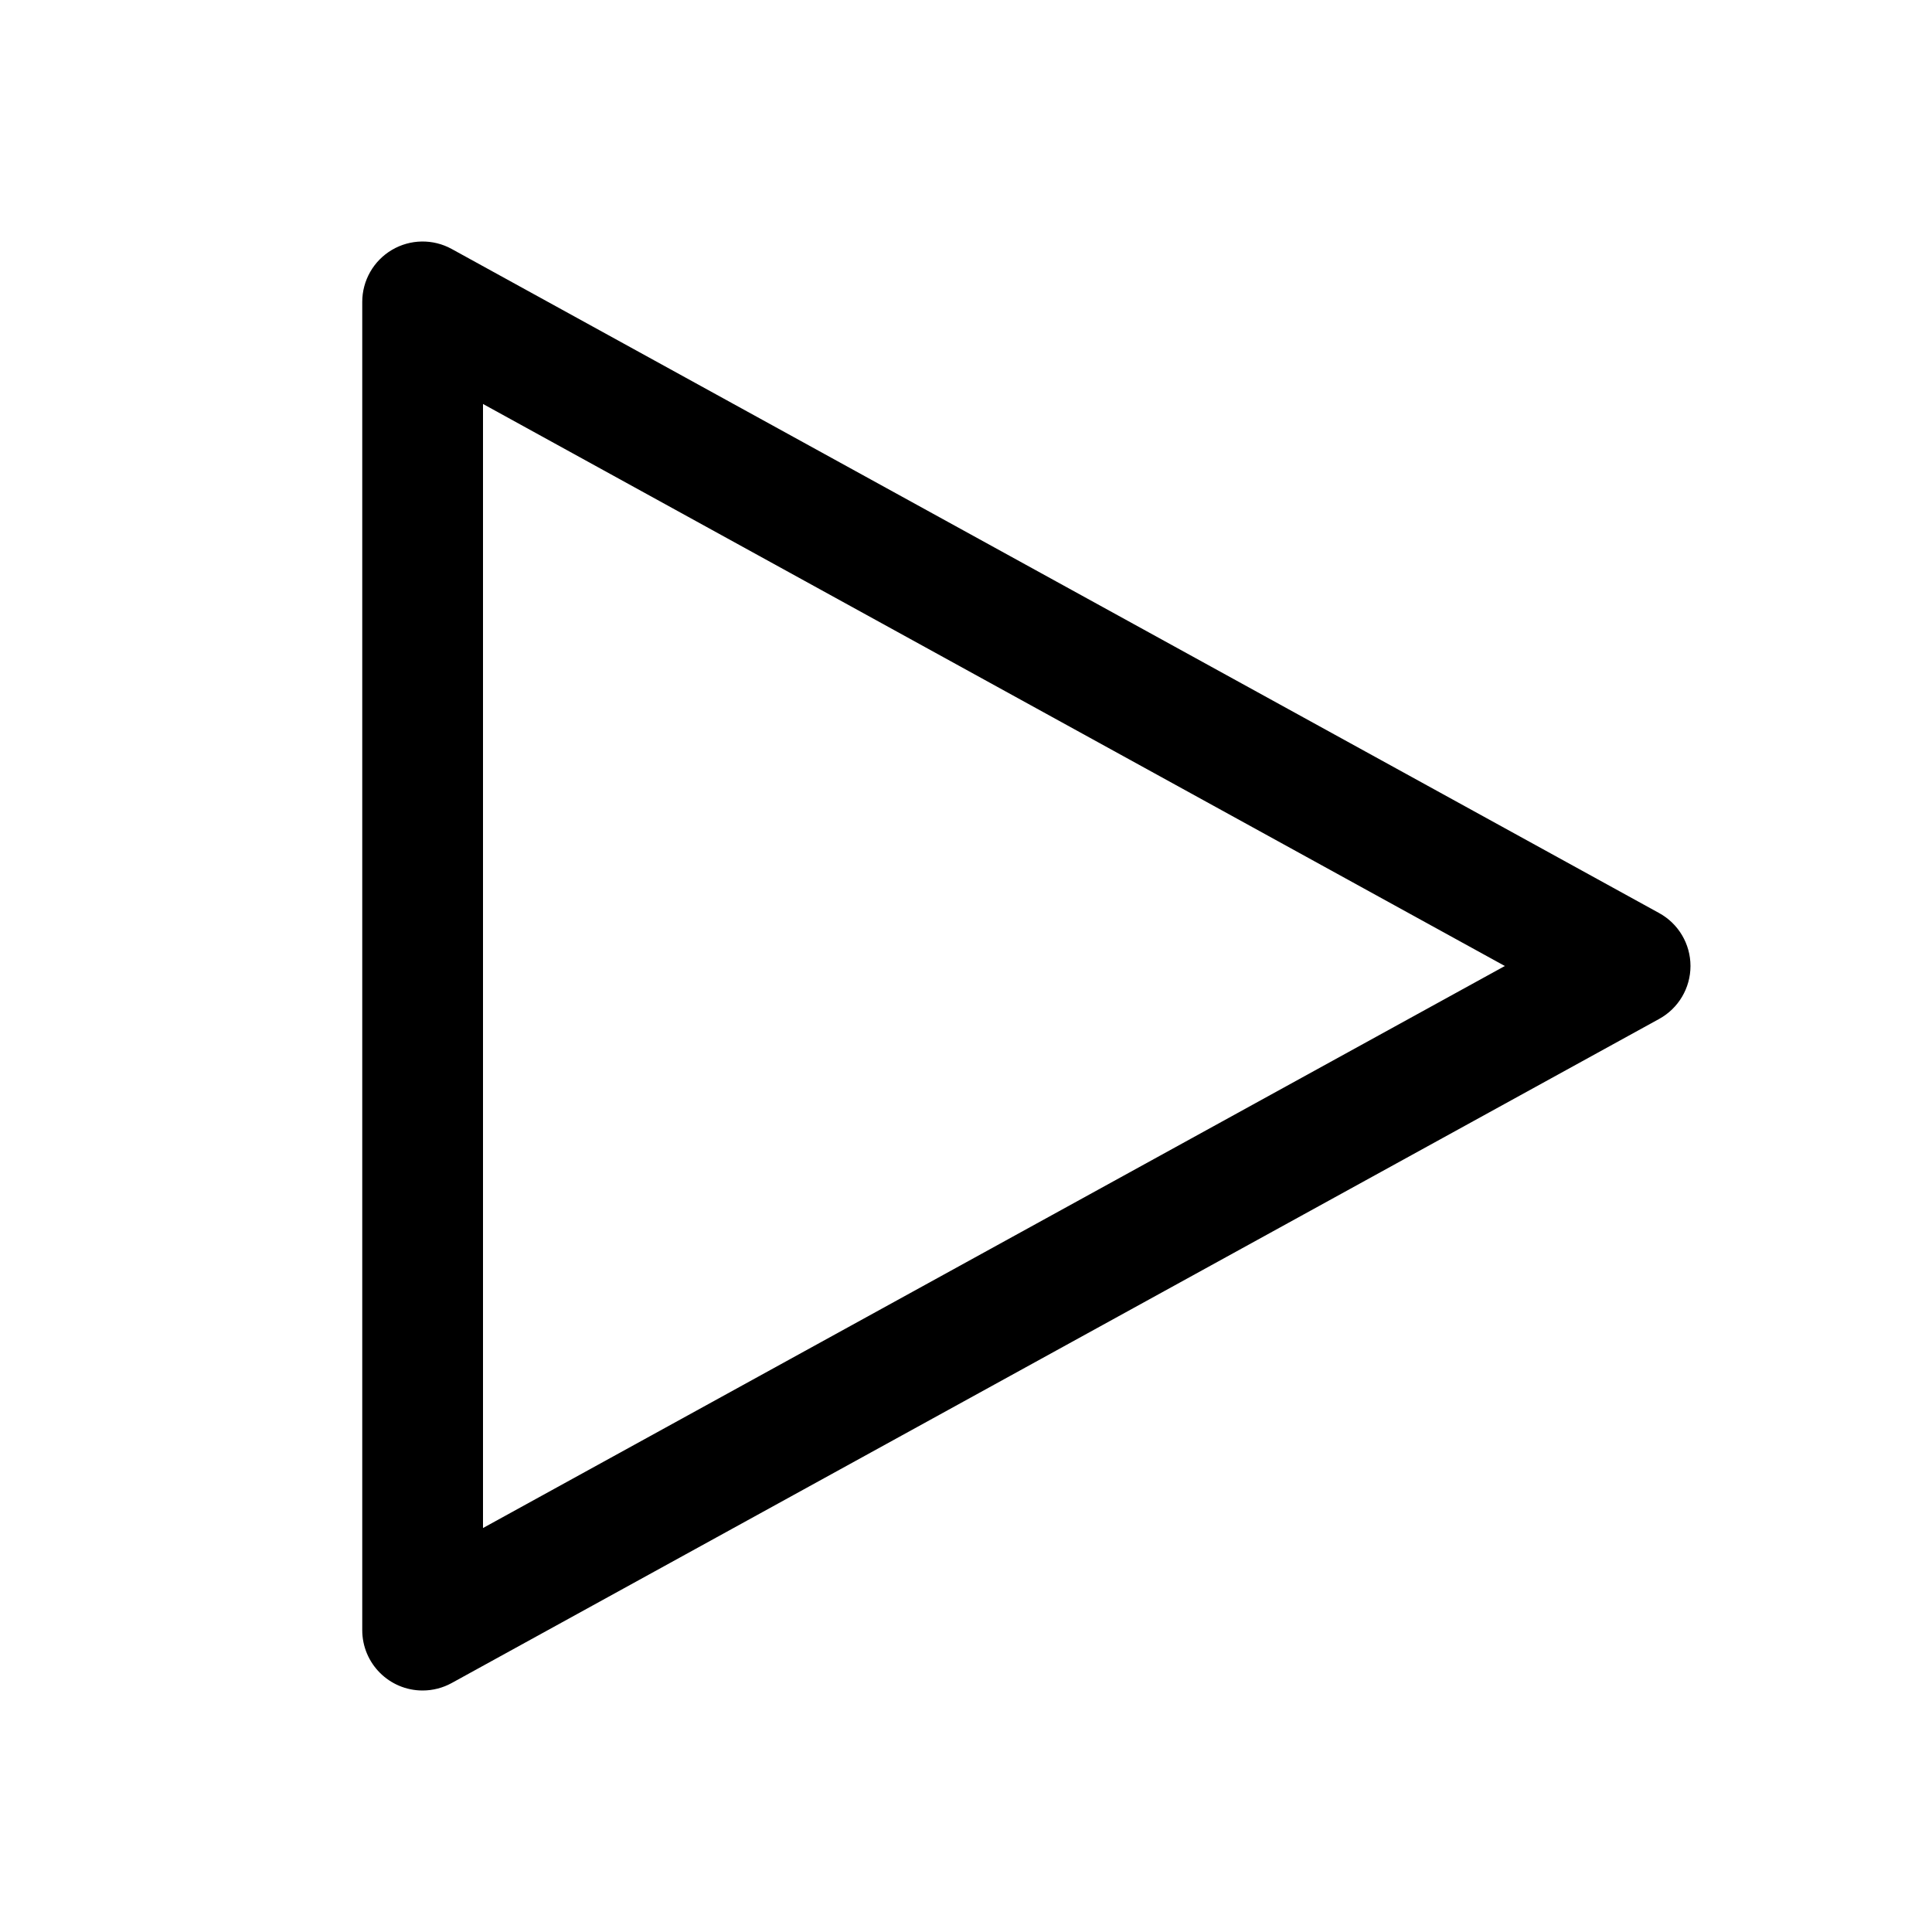
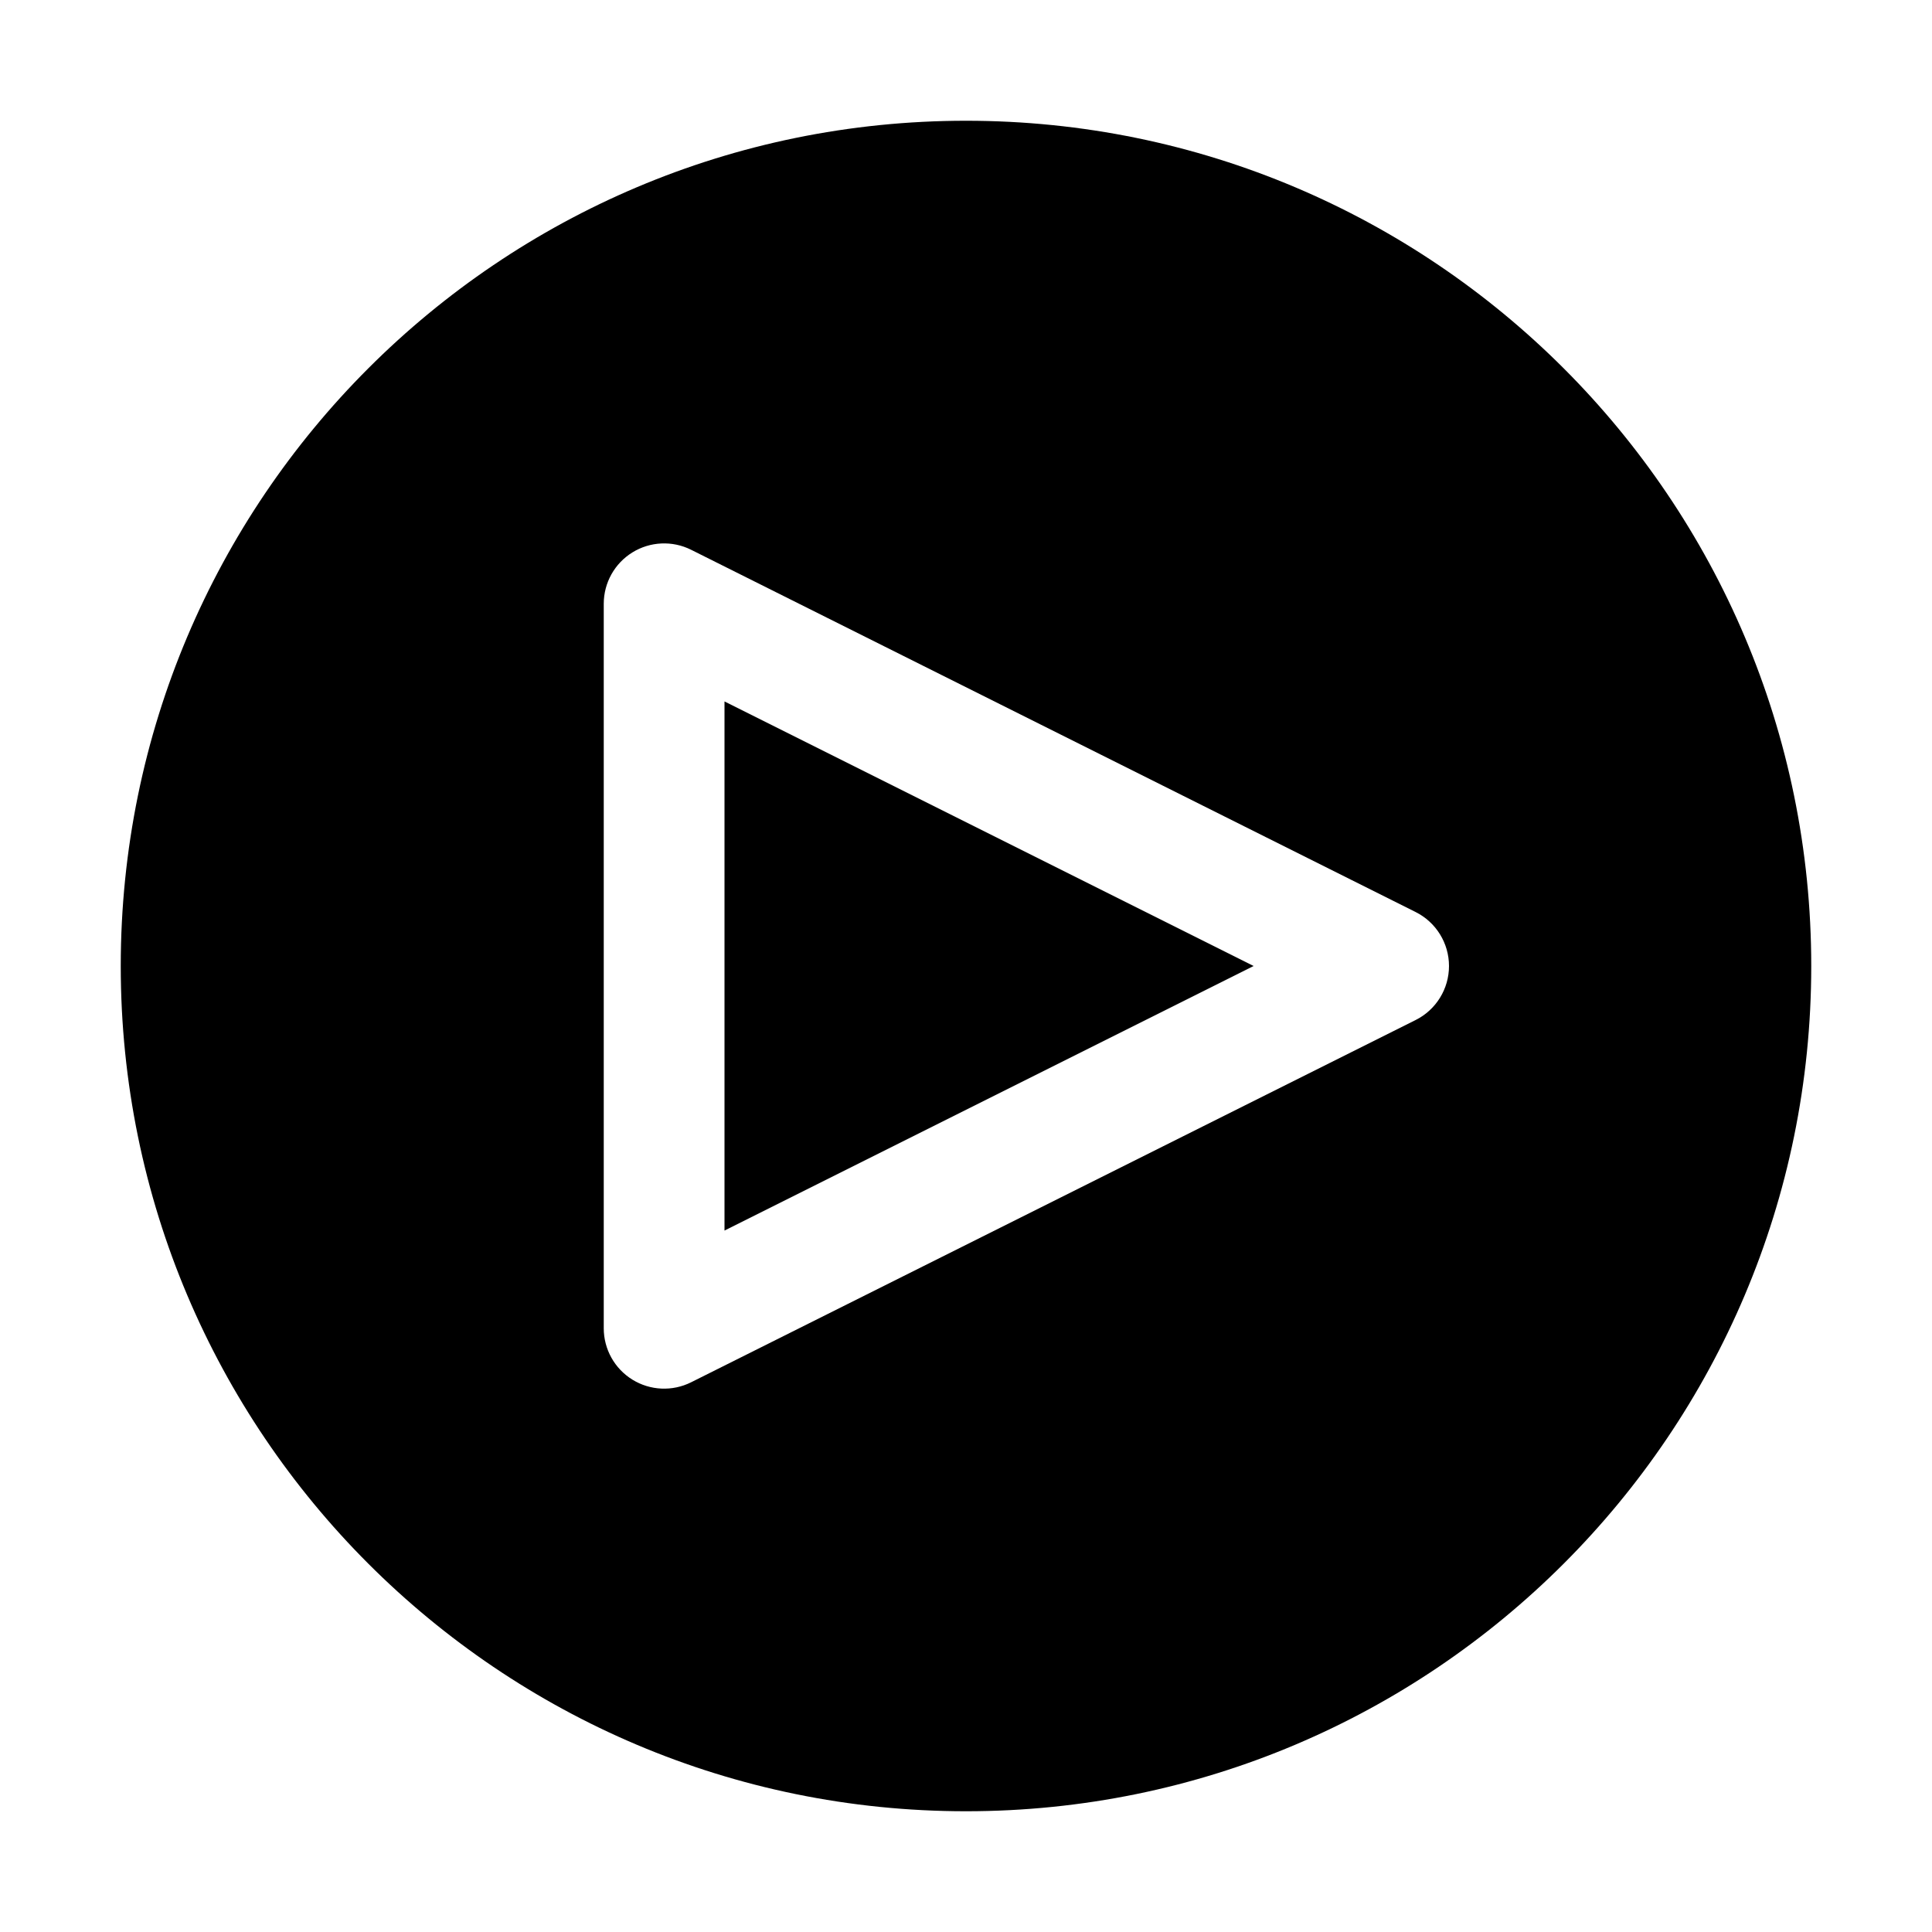
<svg xmlns="http://www.w3.org/2000/svg" id="icon" width="32" height="32" viewBox="0 0 32 32">
  <defs>
    <style>
      .cls-1 {
        fill: none;
      }
    </style>
  </defs>
-   <path d="M7,28a1,1,0,0,1-1-1V5a1,1,0,0,1,1.482-.876l20,11a1,1,0,0,1,0,1.752l-20,11A1,1,0,0,1,7,28ZM8,6.691V25.309L24.925,16Z" transform="translate(0)" />
+   <path id="_inner-path_" data-name="&lt;inner-path&gt;" class="cls-1" d="M11,23a1,1,0,0,1-1-1V10a1,1,0,0,1,1.447-.894l12,6a1,1,0,0,1,0,1.789l-12,6A1.001,1.001,0,0,1,11,23Zm1-11.382v8.764L20.764,16Z" />
+   <polygon points="12 20.382 20.764 16 12 11.618 12 20.382" />
+   <path d="M16,2A14,14,0,1,0,30,16,14,14,0,0,0,16,2Zm7.447,14.895-12,6A1,1,0,0,1,10,22V10a1,1,0,0,1,1.447-.894l12,6a1,1,0,0,1,0,1.789Z" />
  <rect id="_Transparent_Rectangle_" data-name="&lt;Transparent Rectangle&gt;" class="cls-1" width="32" height="32" />
</svg>
